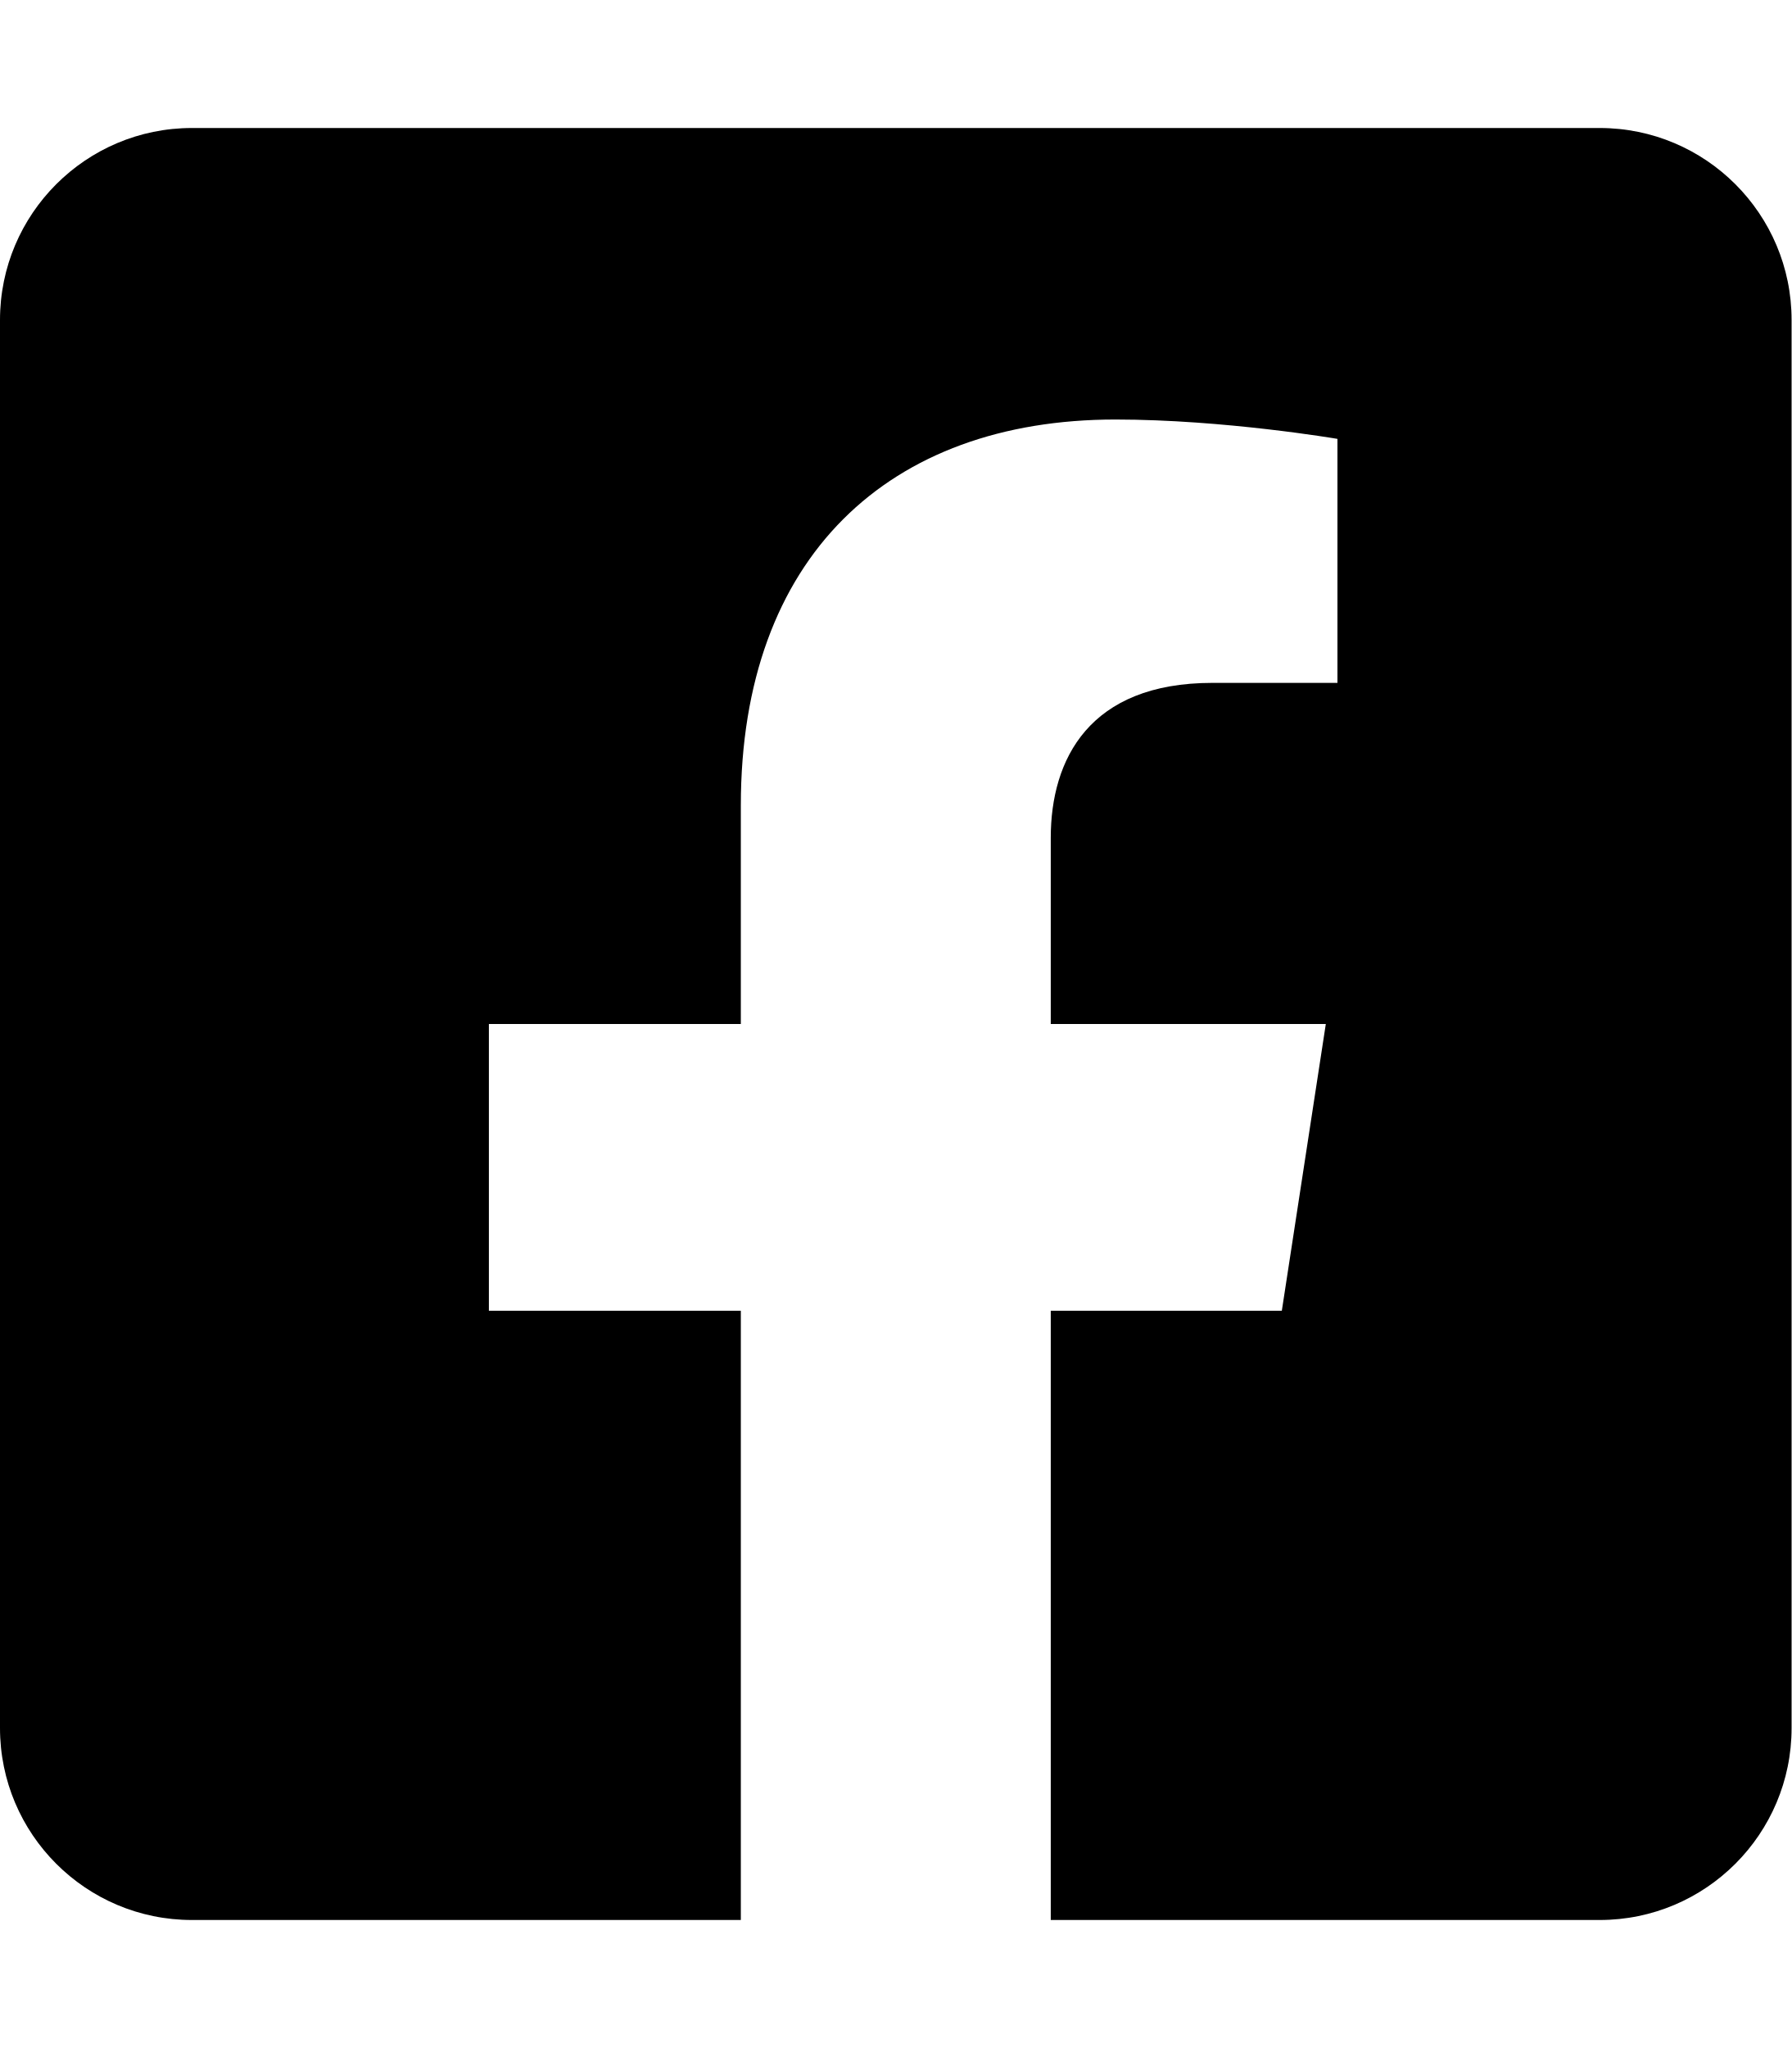
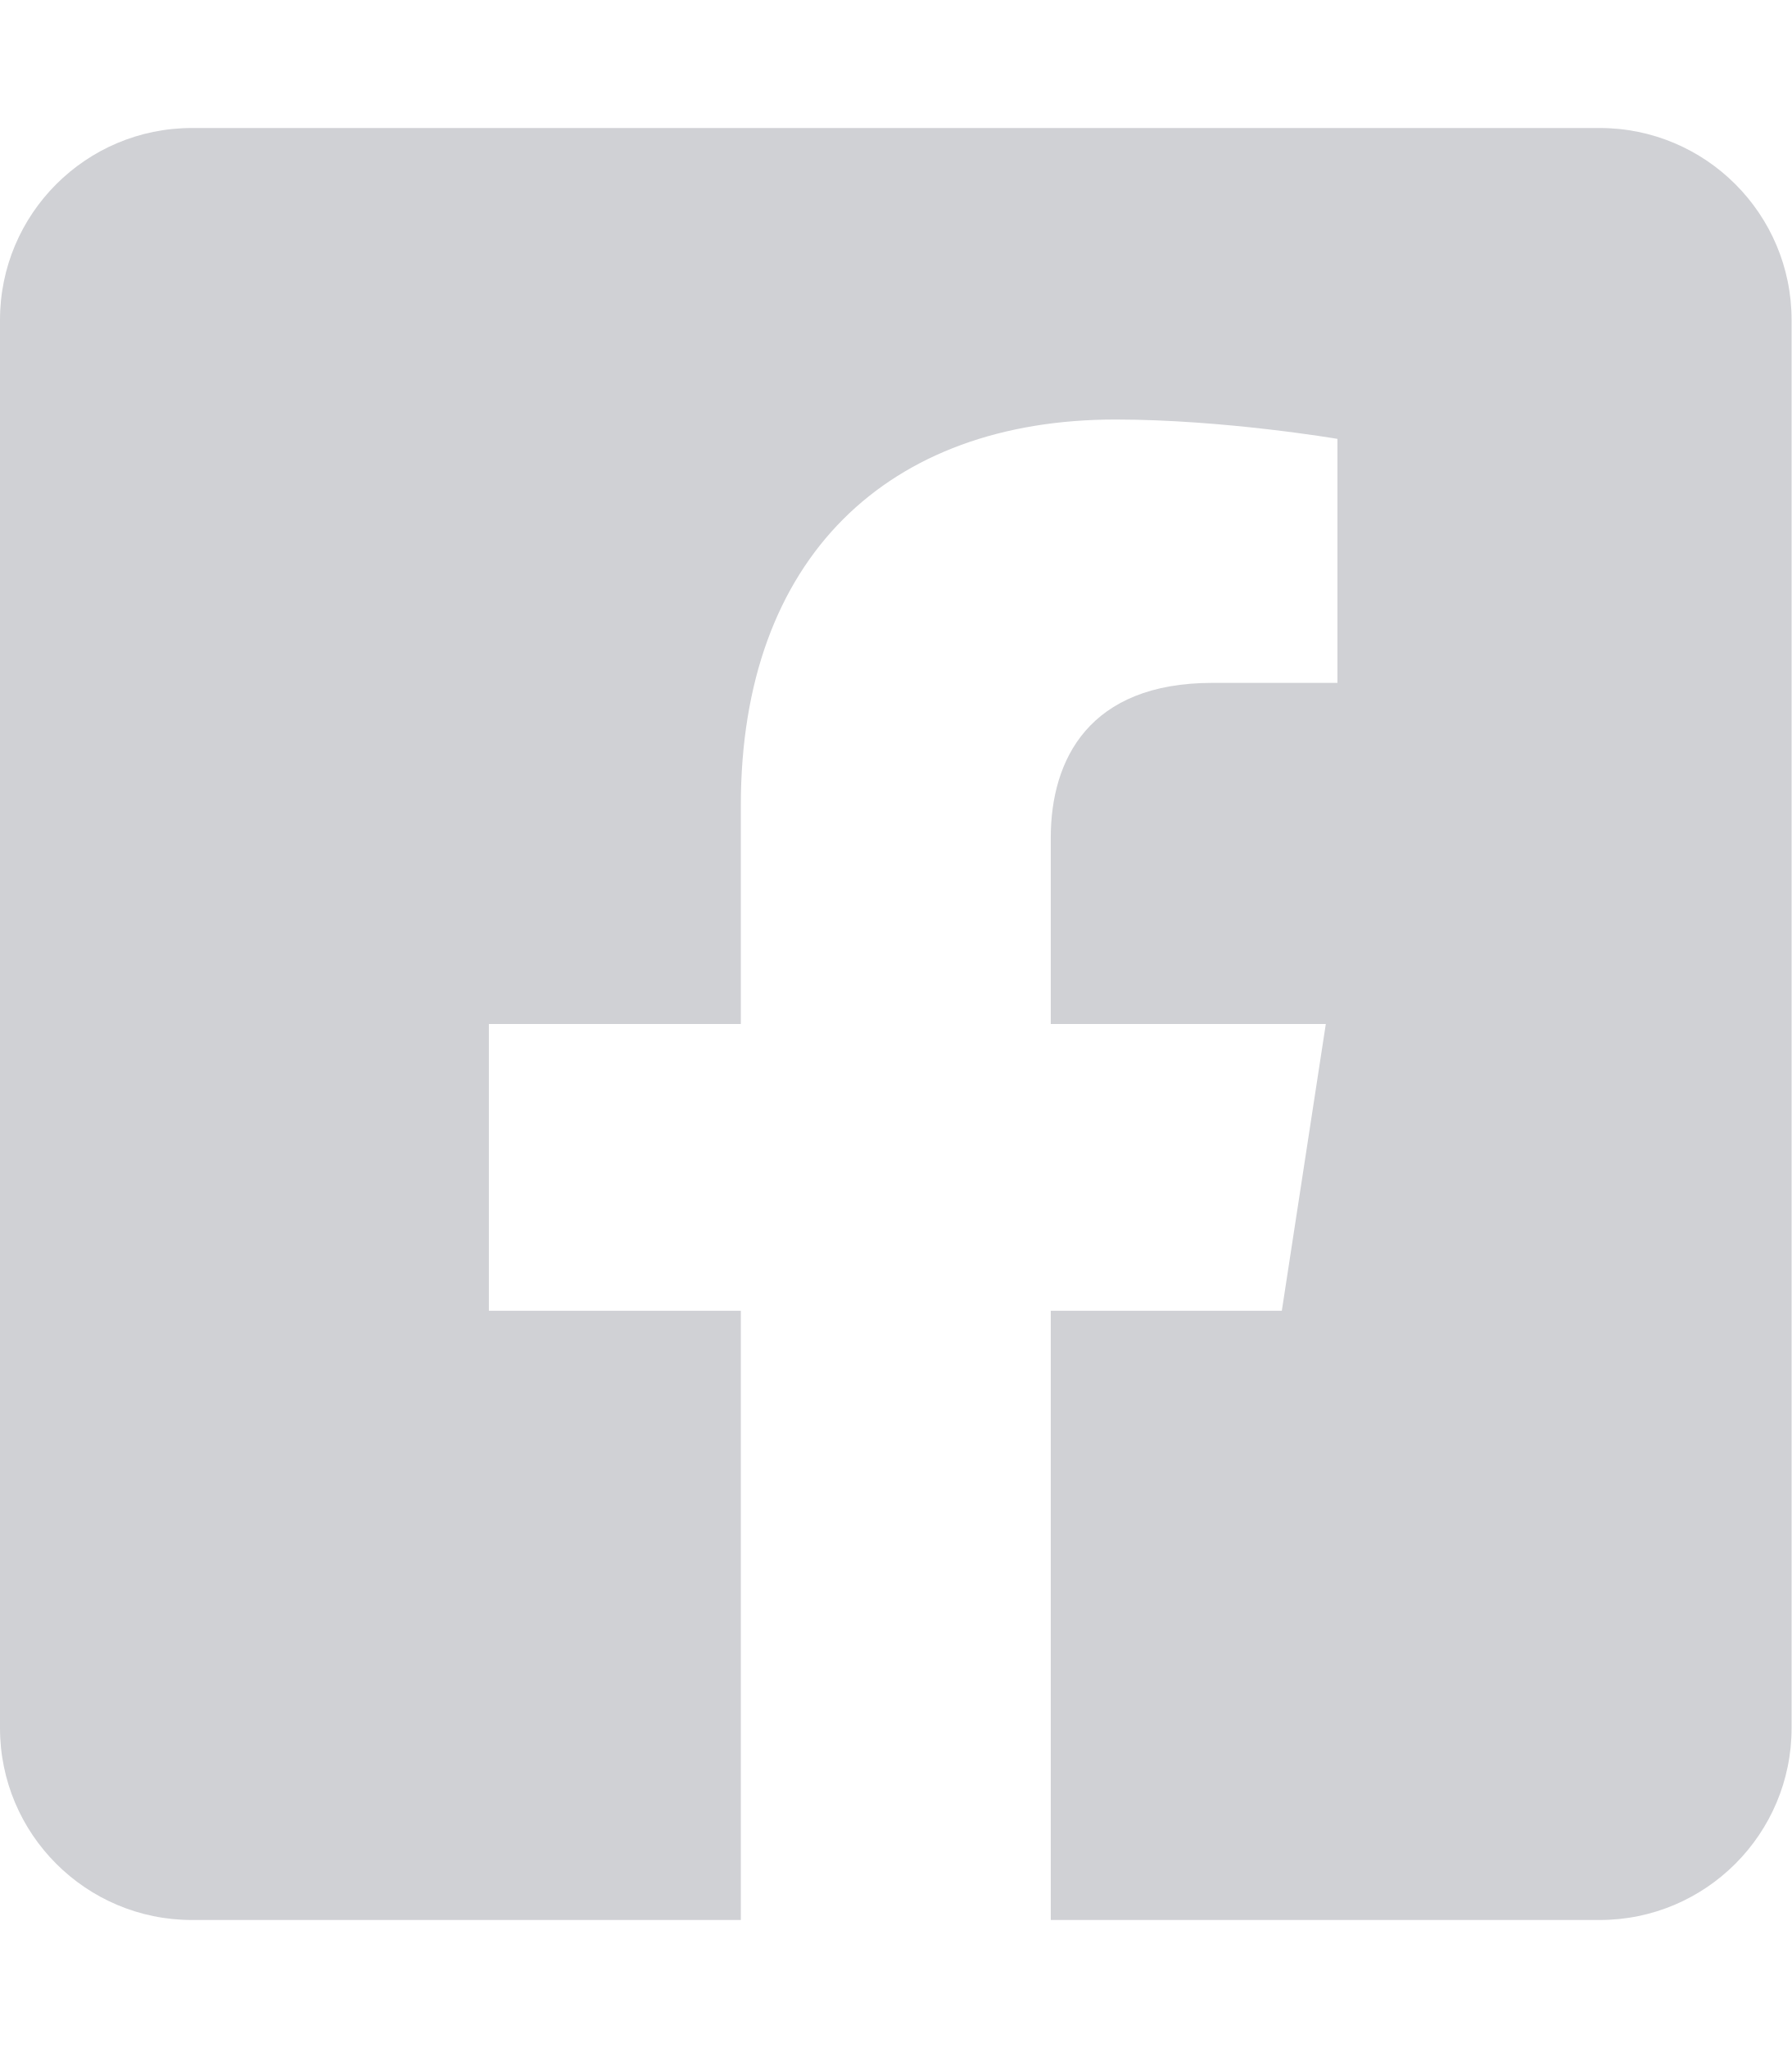
- <svg xmlns="http://www.w3.org/2000/svg" viewBox="0 0 448 512">
+ <svg xmlns="http://www.w3.org/2000/svg" viewBox="0 0 448 512" fill="#d0d1d5">
  <path d="M400 32H48A48 48 0 0 0 0 80v352a48 48 0 0 0 48 48h137.25V327.69h-63V256h63v-54.64c0-62.15 37-96.48 93.67-96.48 27.14 0 55.52 4.84 55.52 4.84v61h-31.27c-30.81 0-40.42 19.12-40.42 38.73V256h68.78l-11 71.69h-57.78V480H400a48 48 0 0 0 48-48V80a48 48 0 0 0-48-48z" />
</svg>
